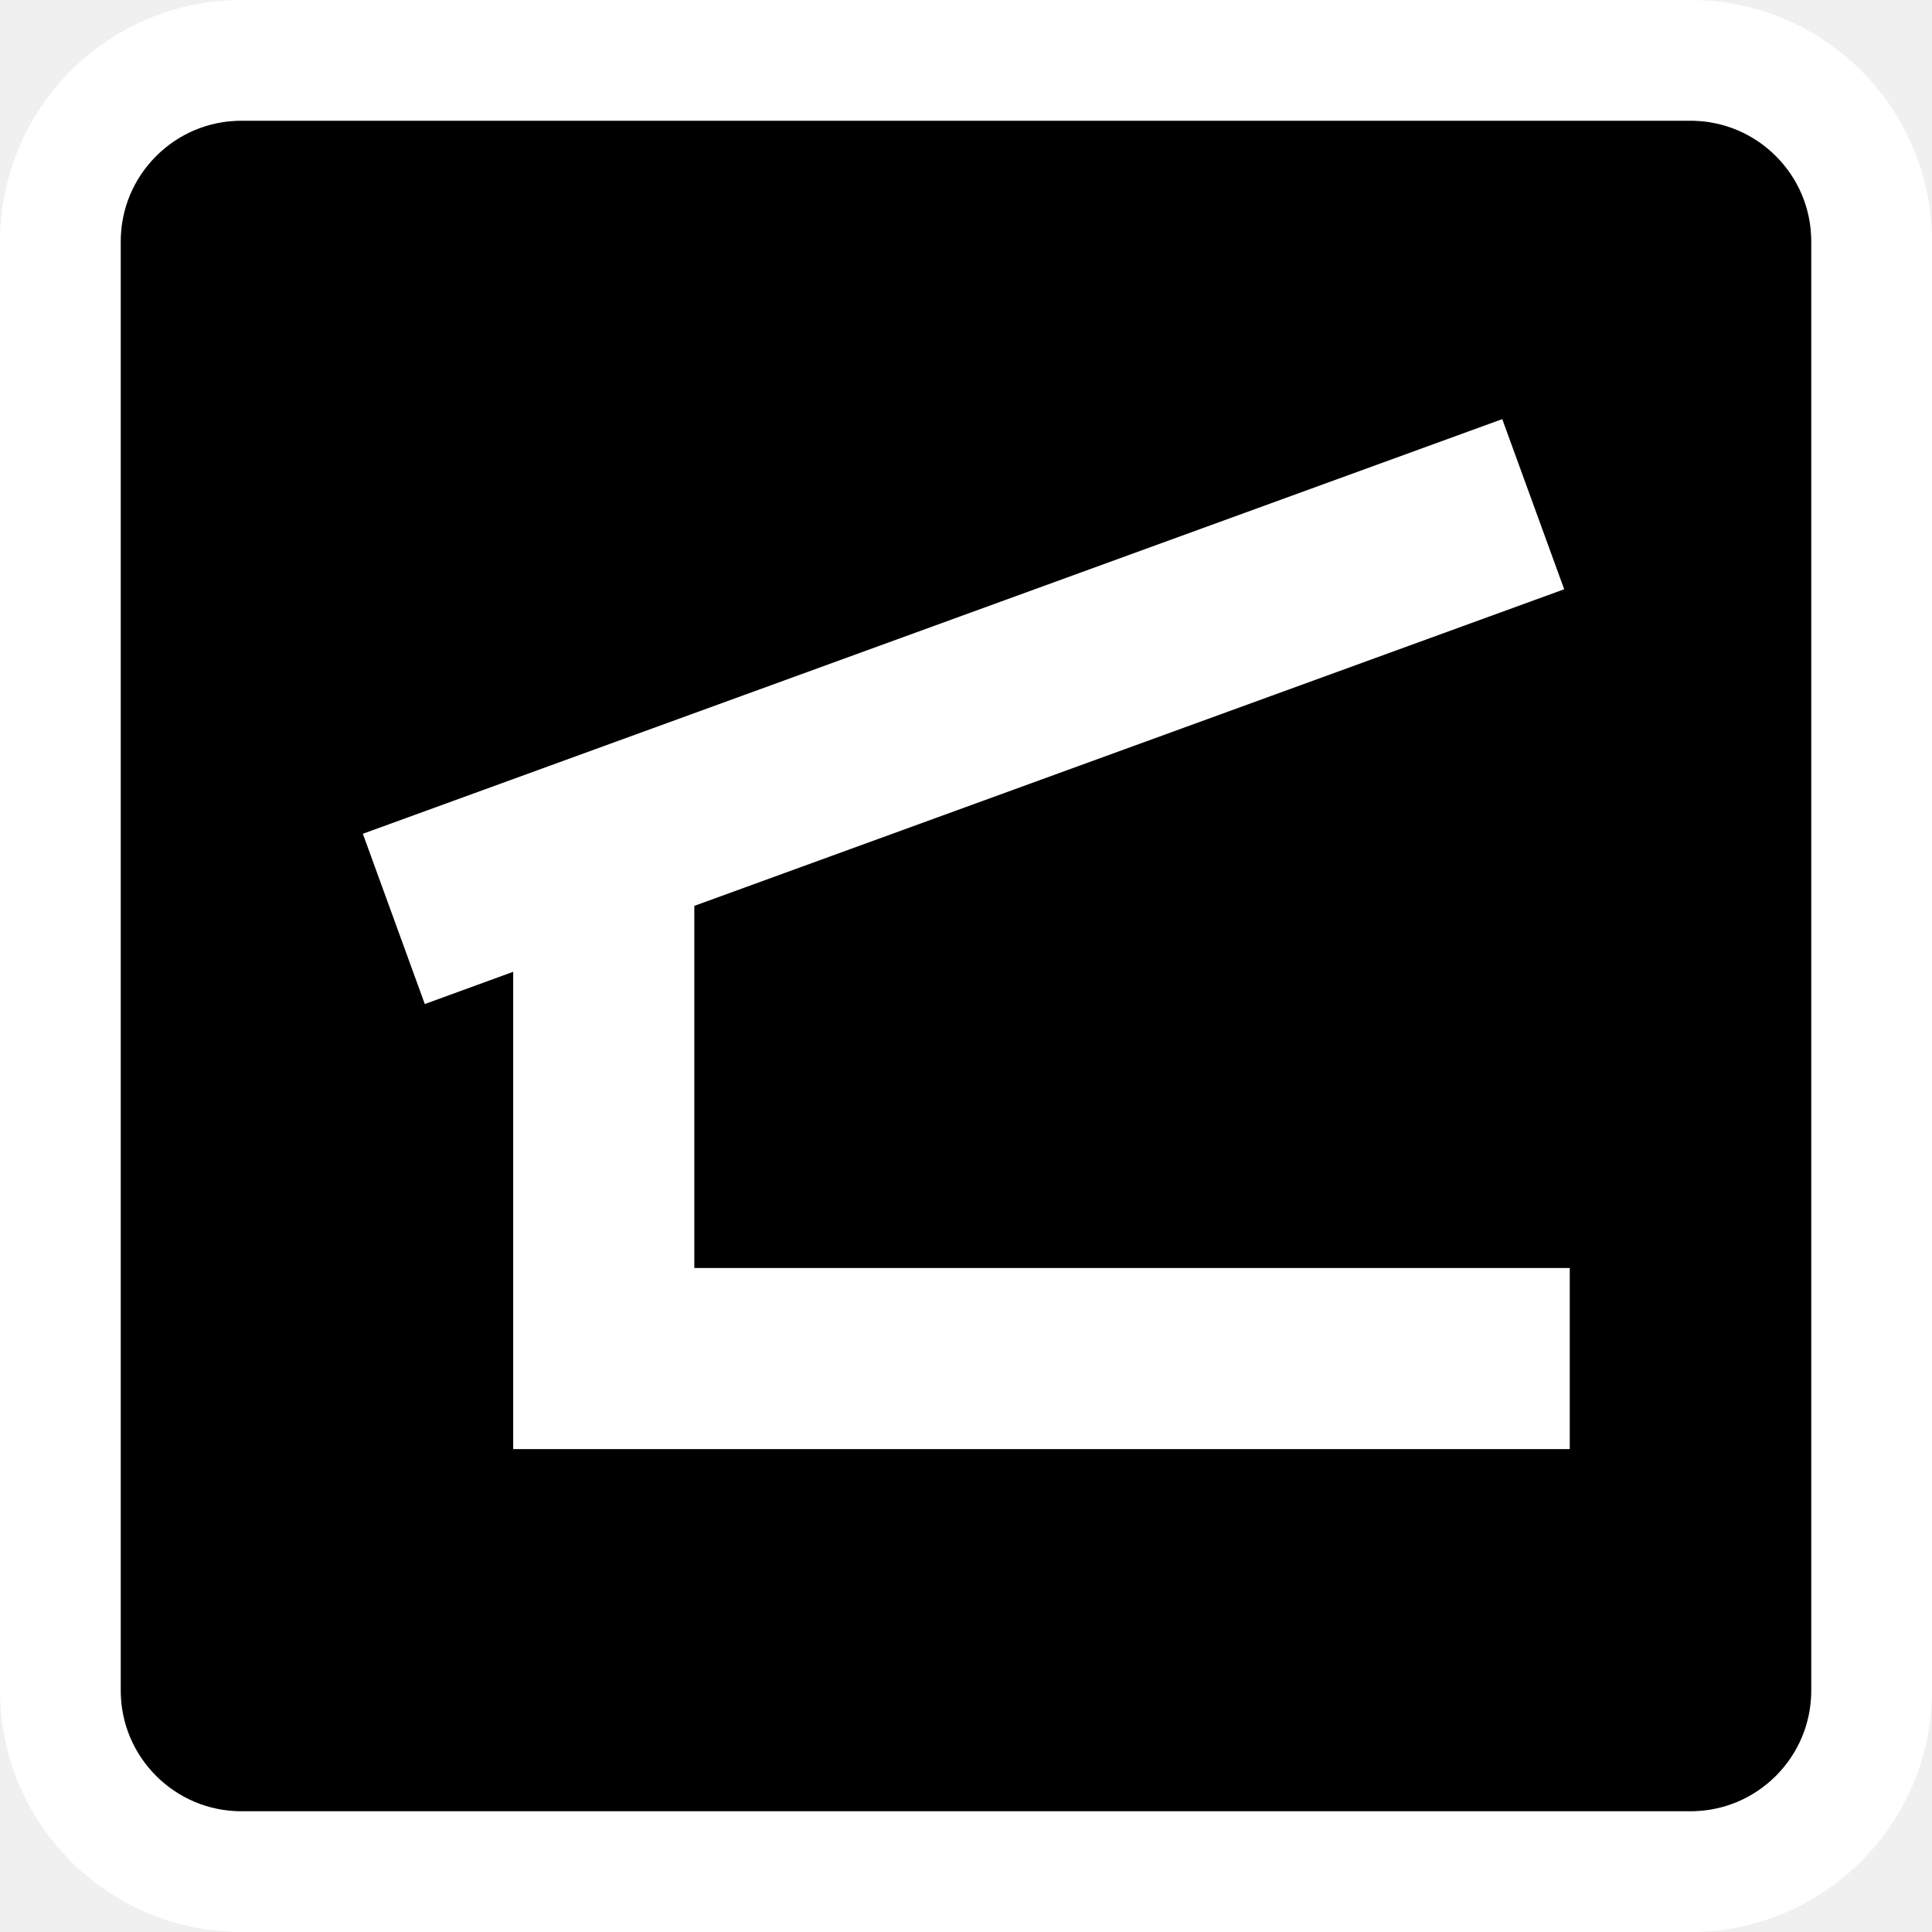
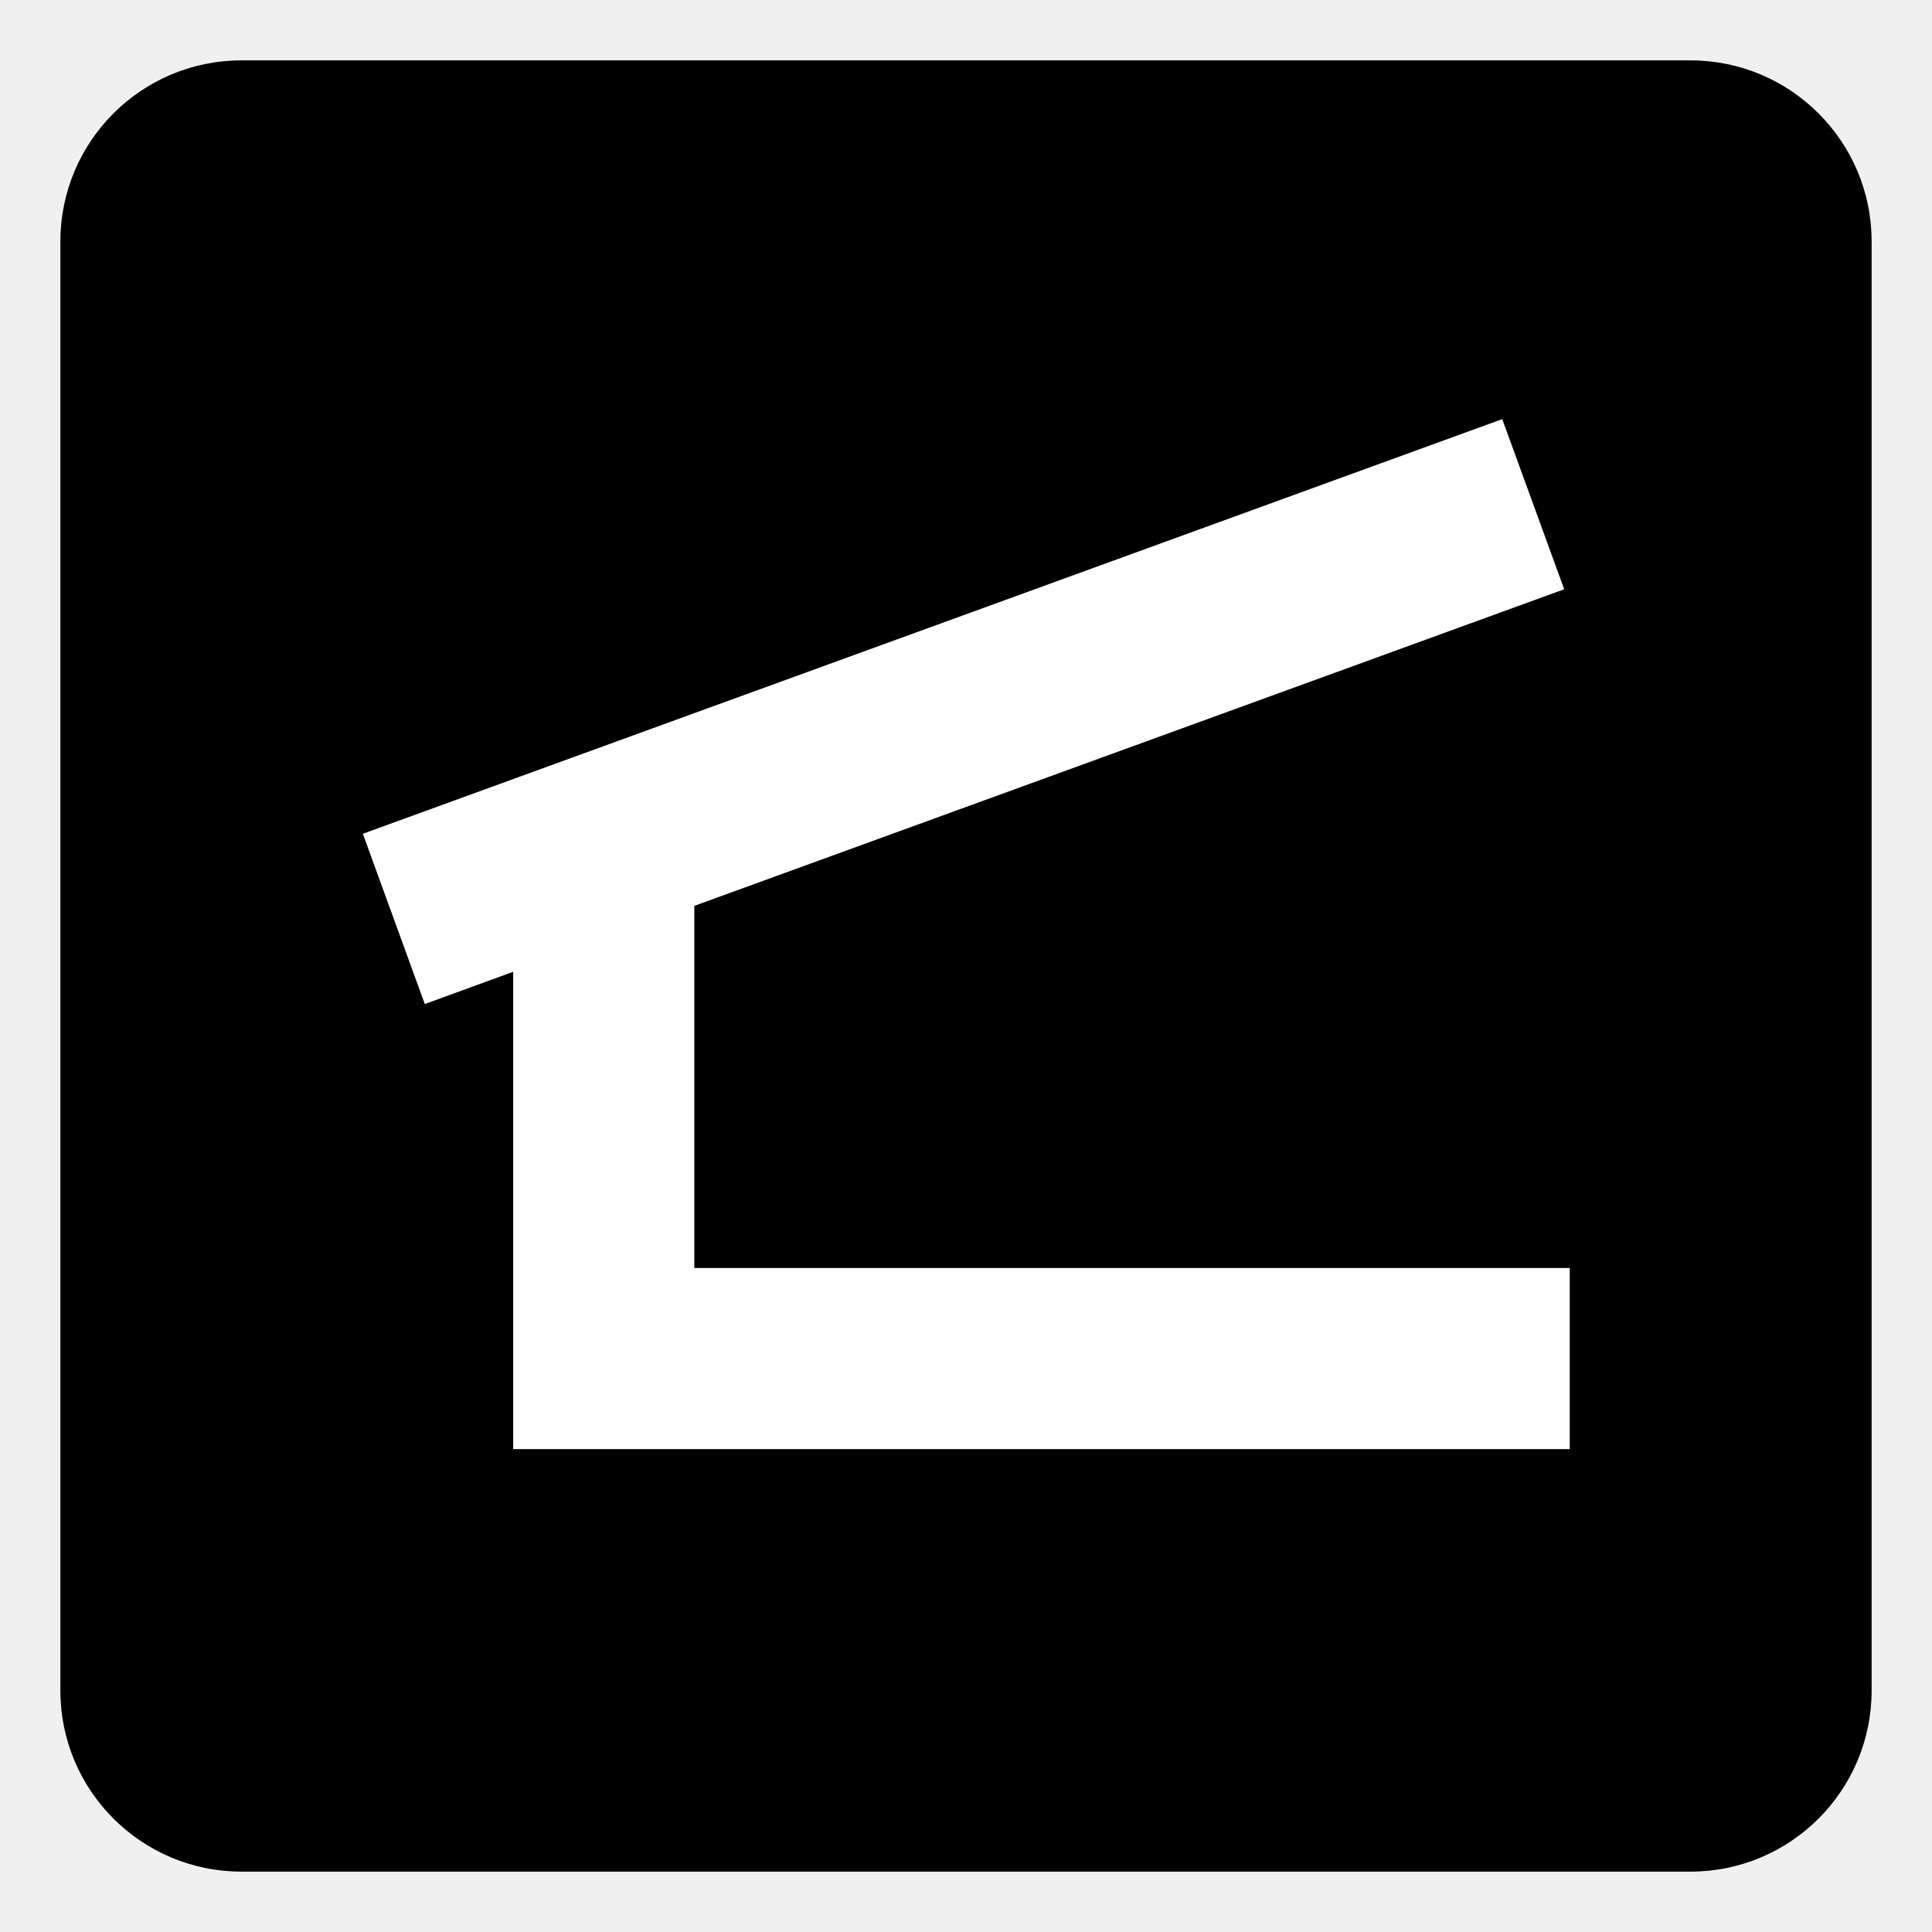
<svg xmlns="http://www.w3.org/2000/svg" width="16" height="16" viewBox="0 0 16 16" fill="none">
-   <rect x="0.5" y="0.5" width="15" height="15" rx="1.5" fill="black" stroke="white" />
+   <rect x="0.5" y="0.5" width="15" height="15" rx="1.5" fill="black" />
  <path d="M5.75 7.502L12.954 4.88L12.441 3.471L3.005 6.905L3.518 8.315L4.25 8.048L4.25 12.001L13 12.001V10.501H5.75L5.75 7.502Z" fill="white" />
</svg>
